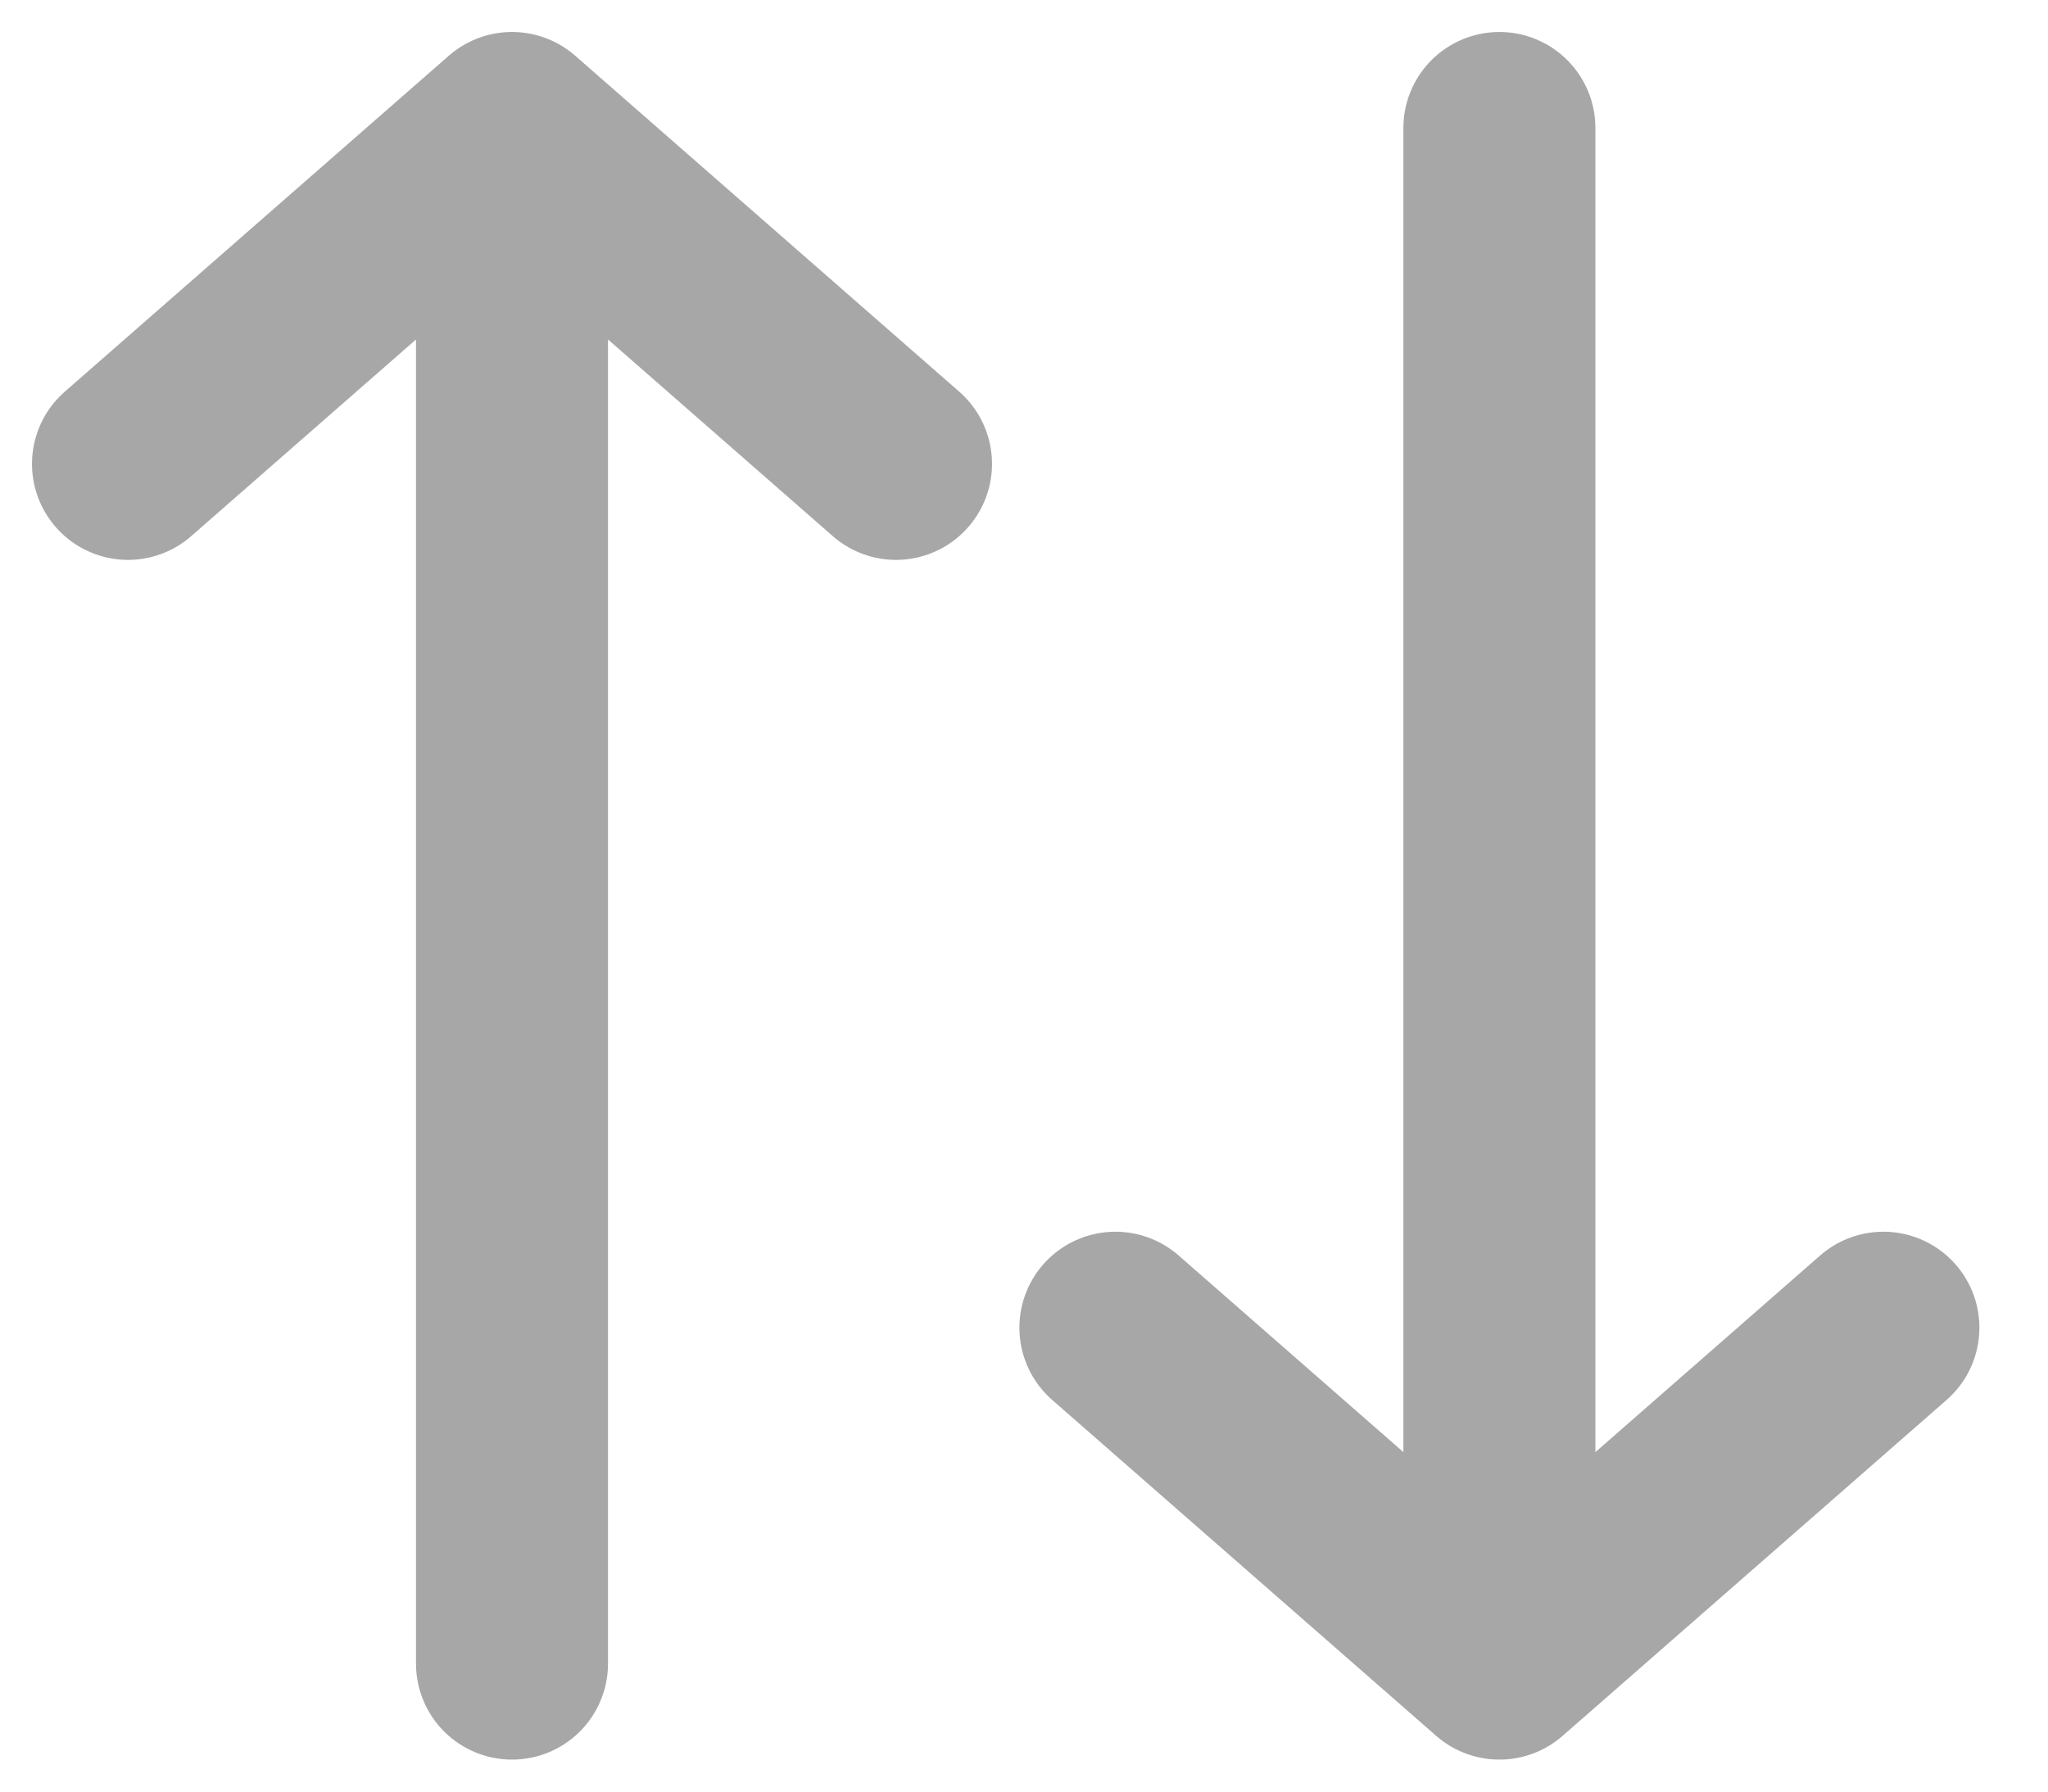
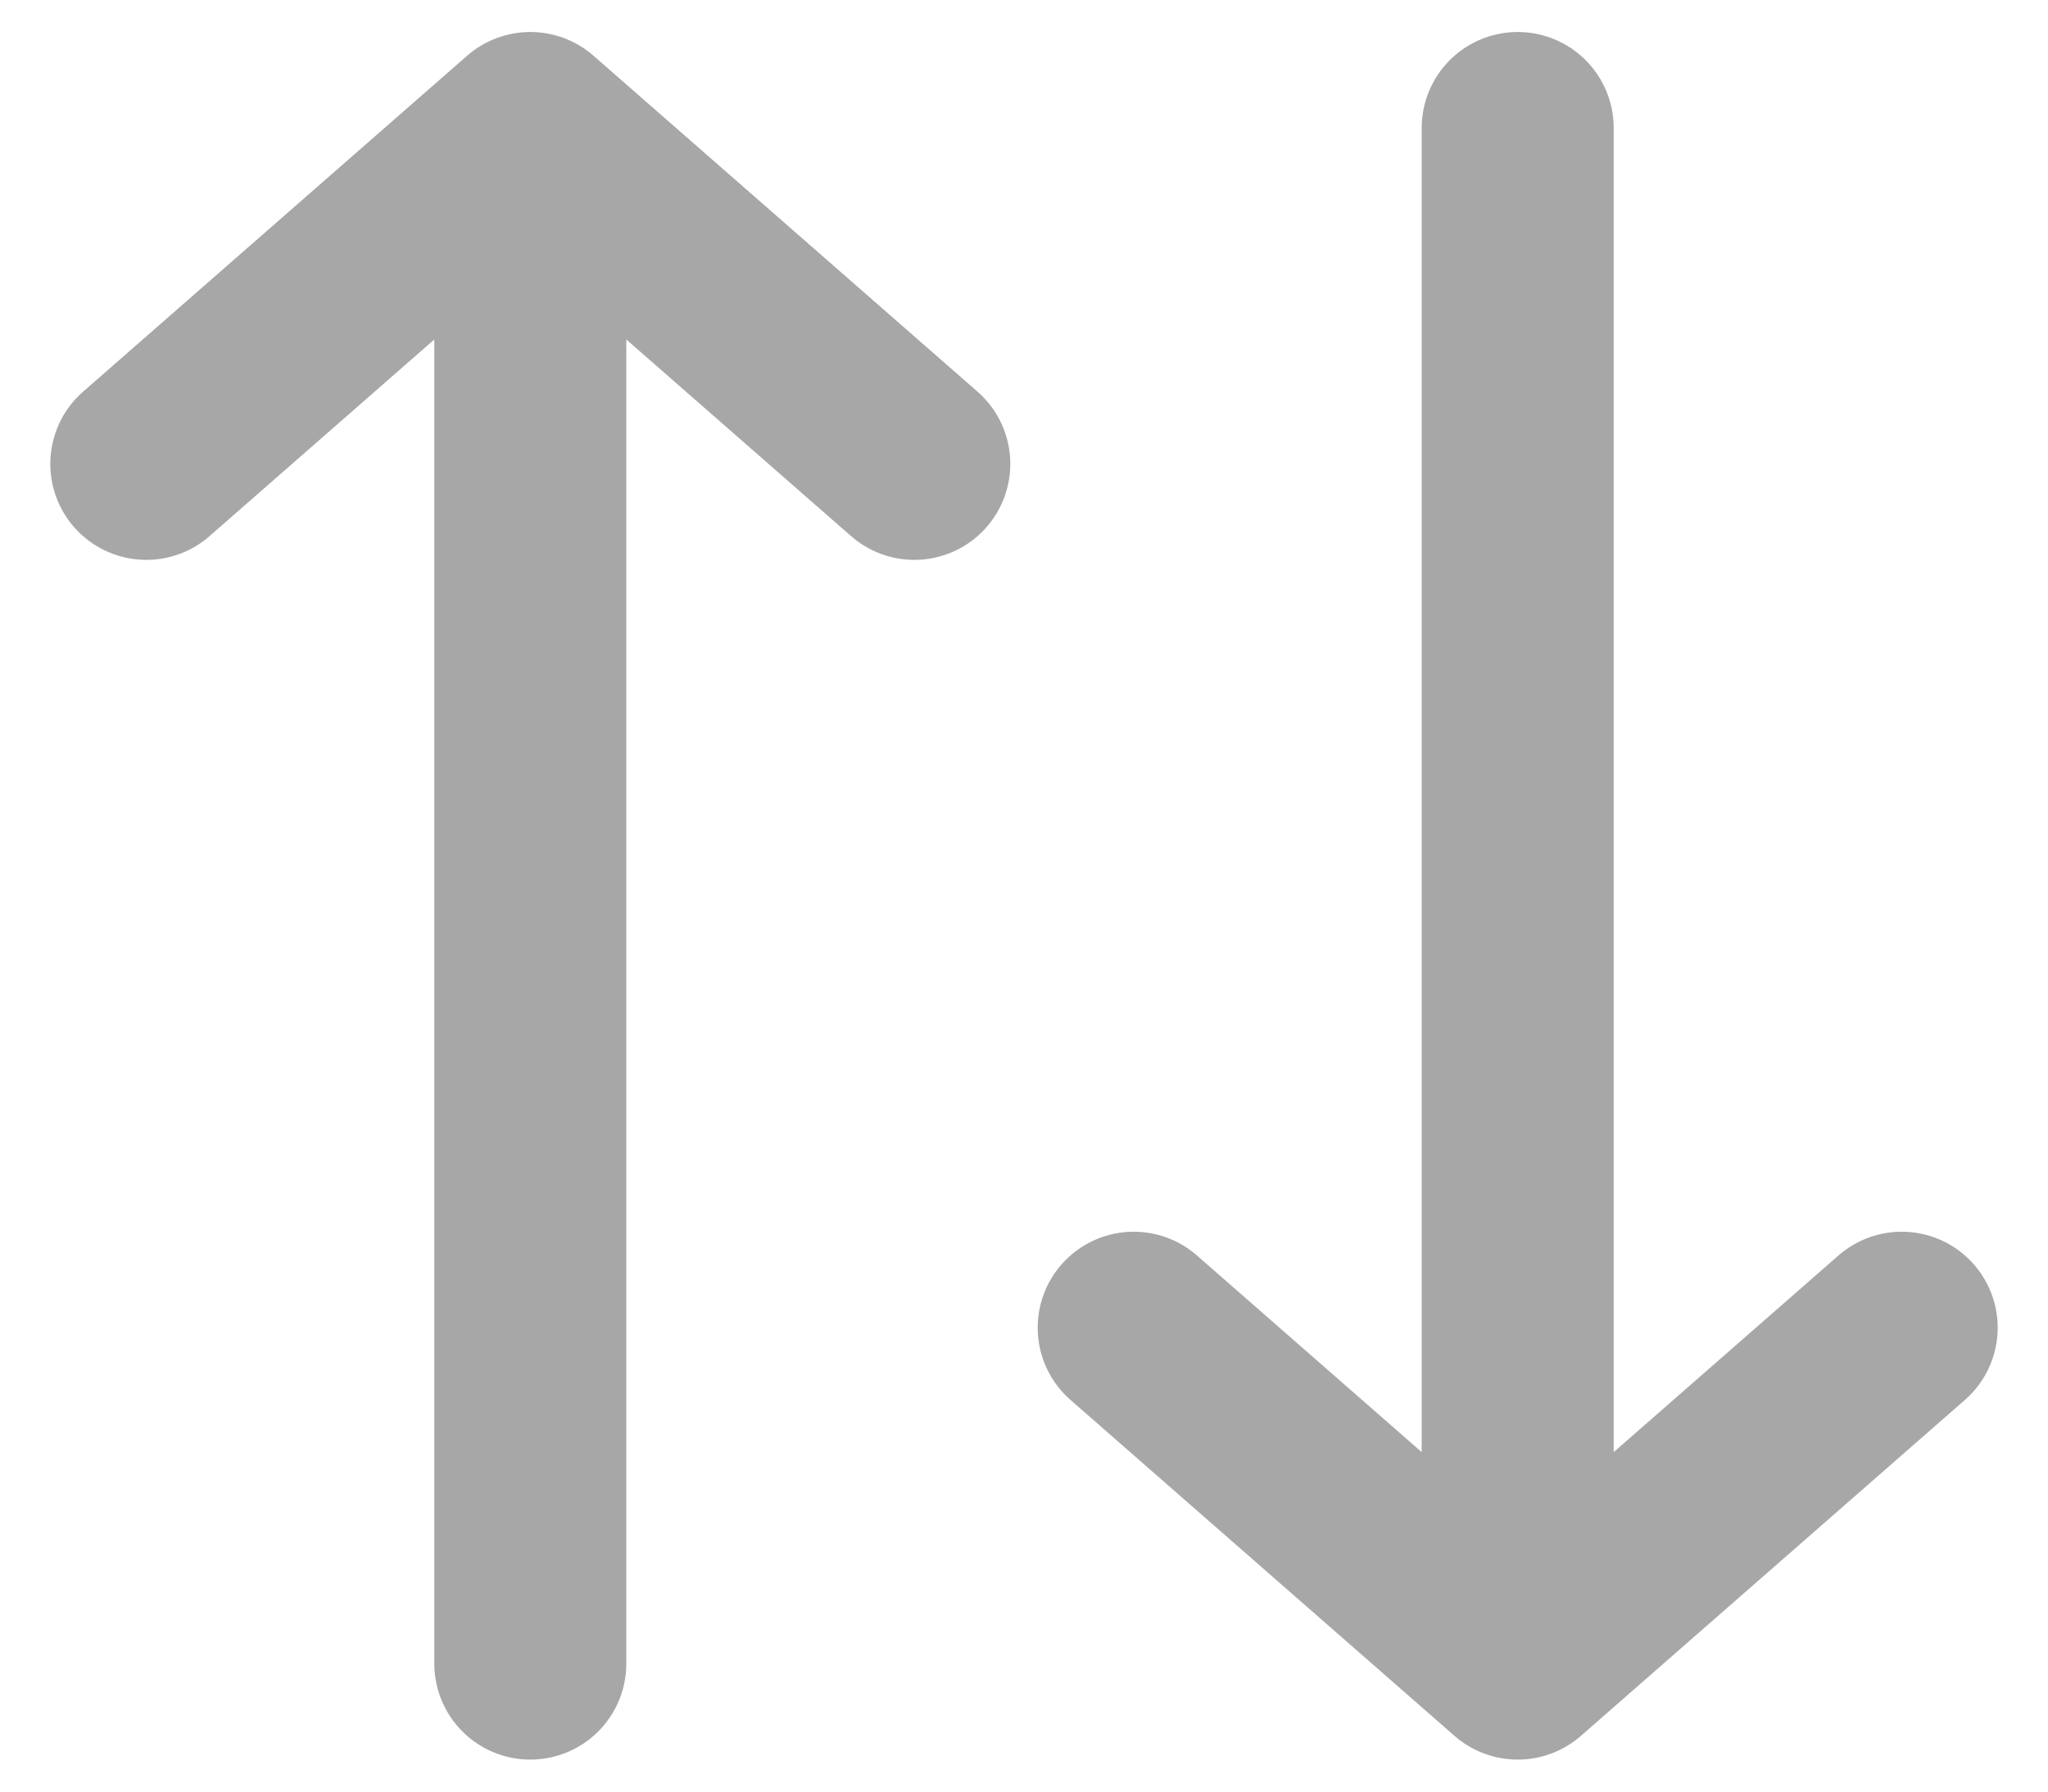
<svg xmlns="http://www.w3.org/2000/svg" width="16" height="14" viewBox="0 0 16 14" fill="none">
-   <path d="M4 1V13M4 1L1 3.625M4 1L7 3.625" stroke="#A7A7A7" stroke-width="1.5" stroke-linecap="round" />
-   <path d="M11.714 13V1M11.714 13L8.714 10.375M11.714 13L14.714 10.375" stroke="#A7A7A7" stroke-width="1.5" stroke-linecap="round" />
+   <path d="M4.143 1V13M4.143 1L1.143 3.625M4.143 1L7.143 3.625" stroke="#A7A7A7" stroke-width="1.5" stroke-linecap="round" />
+   <path d="M11.857 13V1M11.857 13L8.857 10.375M11.857 13L14.857 10.375" stroke="#A7A7A7" stroke-width="1.5" stroke-linecap="round" />
</svg>
